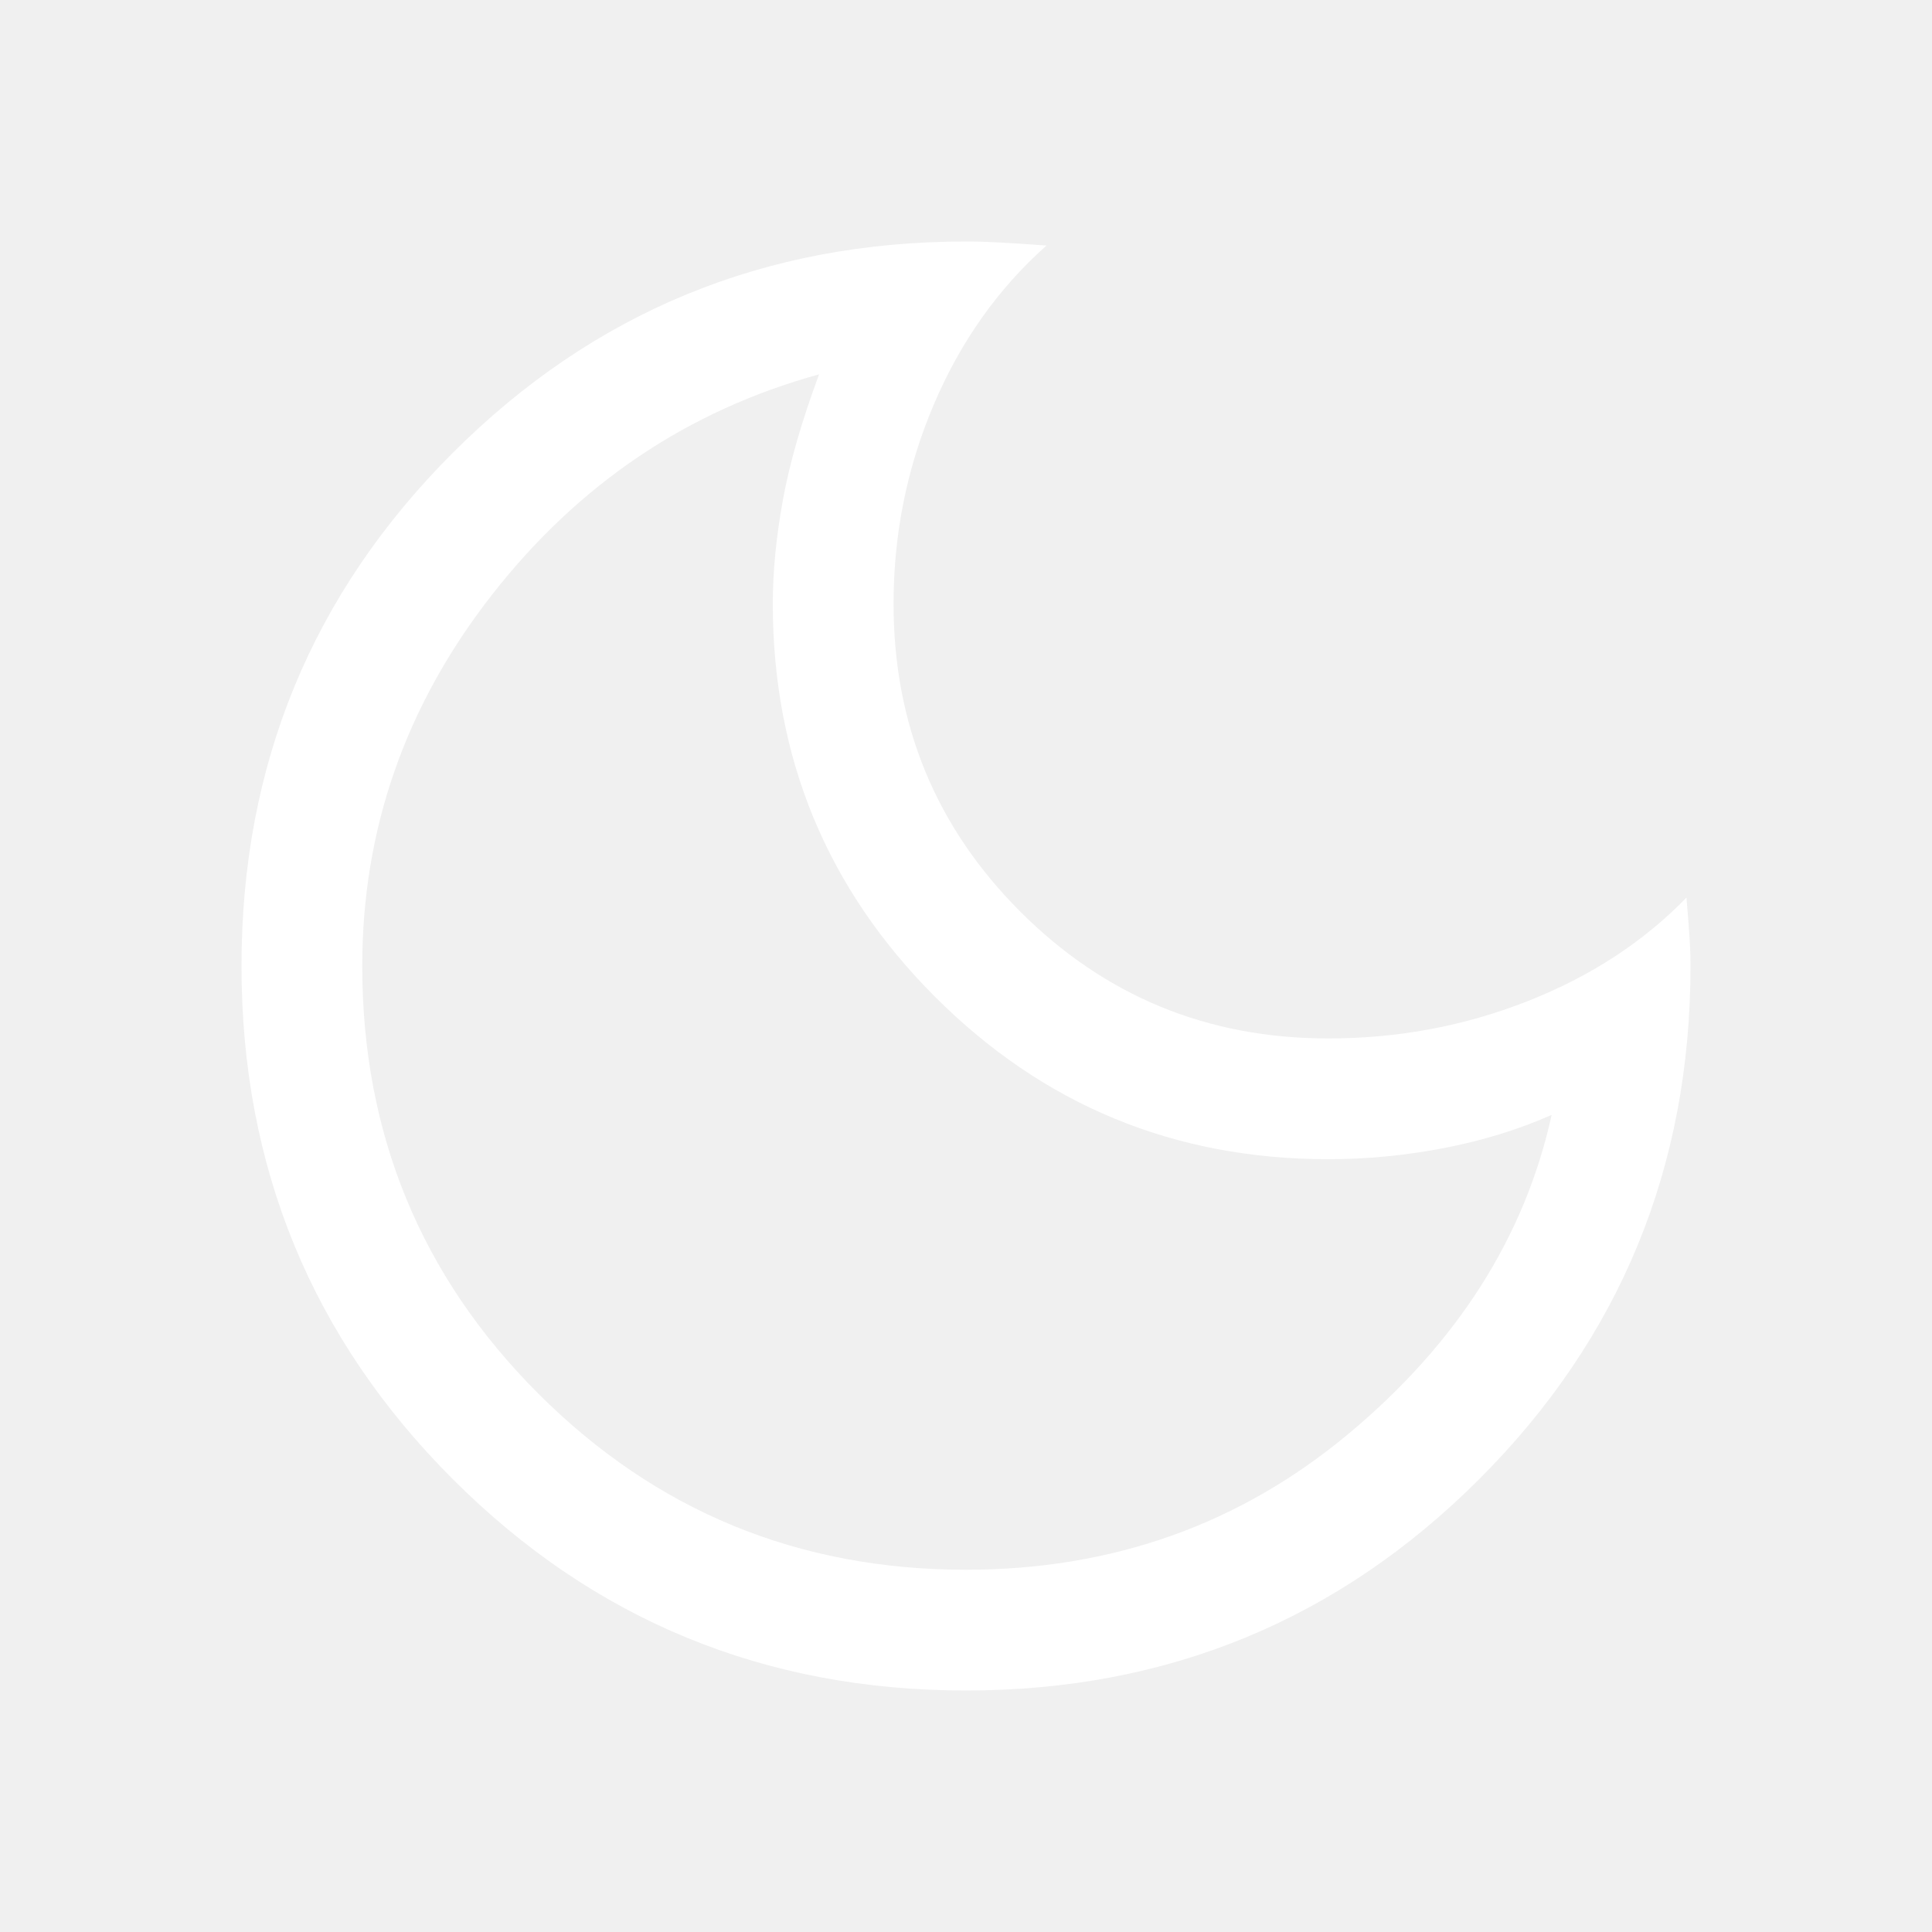
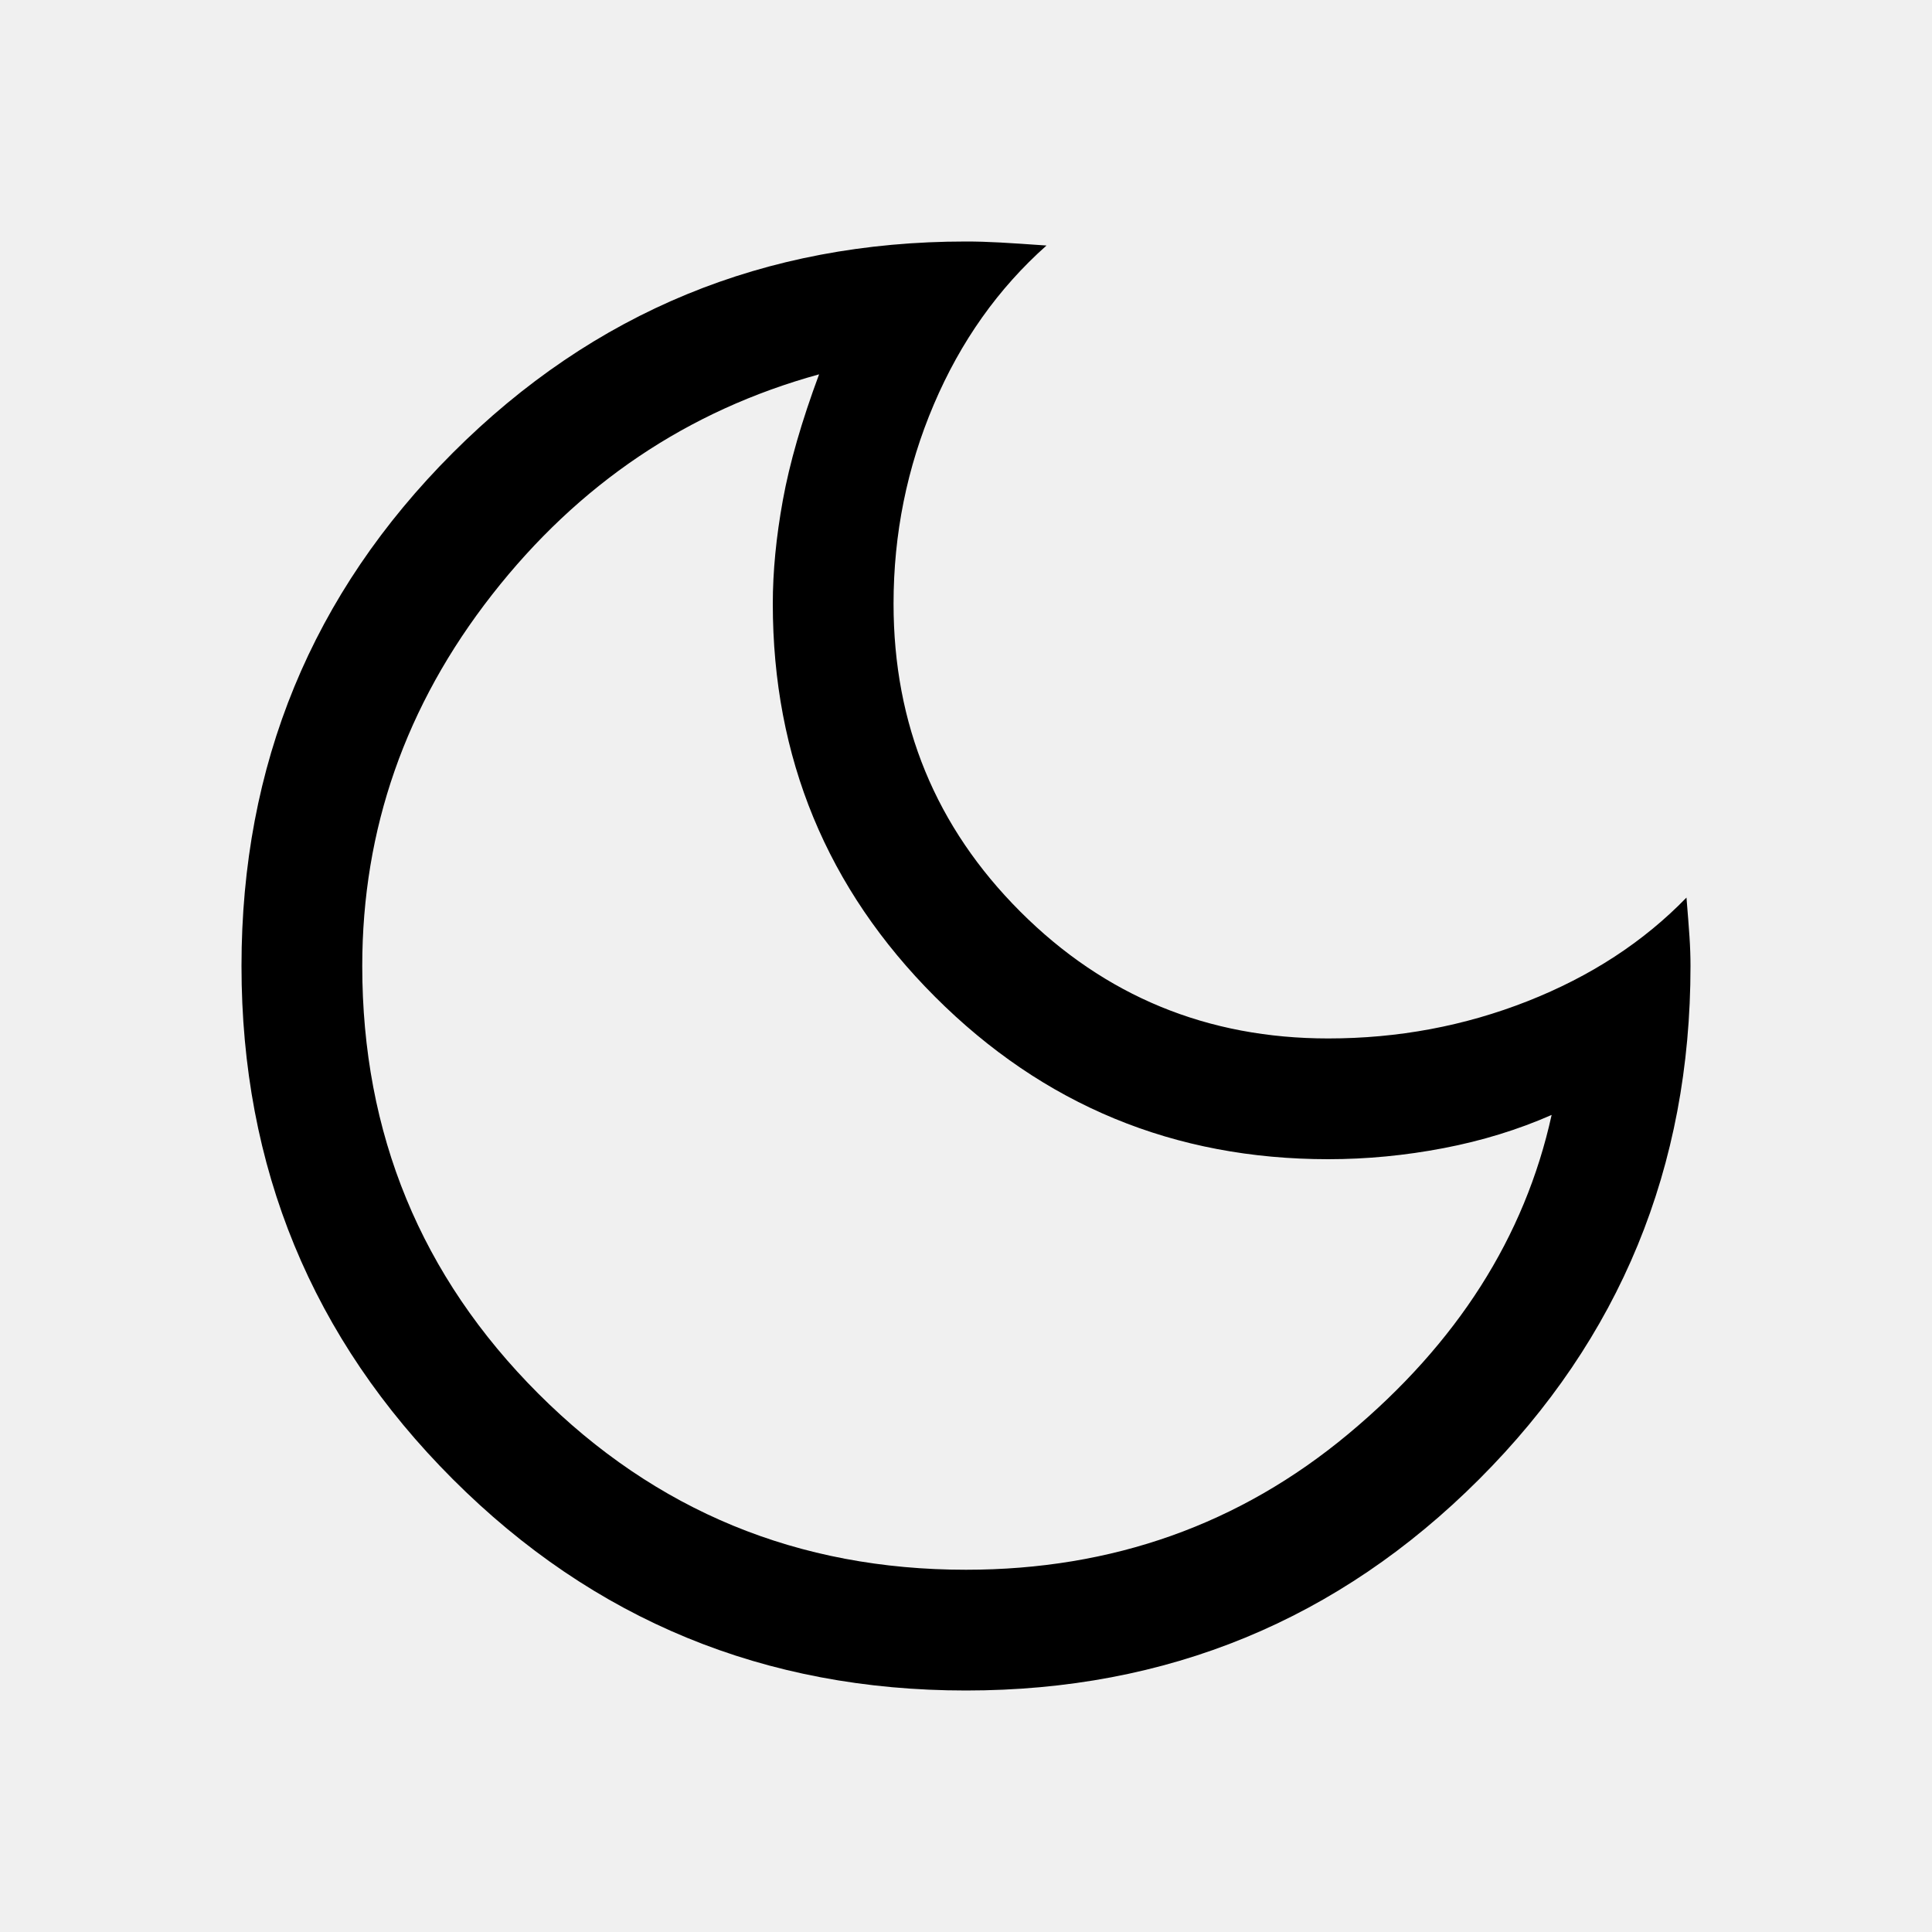
<svg xmlns="http://www.w3.org/2000/svg" height="48" viewBox="0 -960 960 960" width="48">
-   <path fill="white" d="M480-120q-150 0-255-105T120-480q0-150 105-255t255-105q8 0 17 .5t23 1.5q-36 32-56 79t-20 99q0 90 63 153t153 63q52 0 99-18.5t79-51.5q1 12 1.5 19.5t.5 14.5q0 150-105 255T480-120Zm0-60q109 0 190-67.5T771-406q-25 11-53.667 16.5Q688.667-384 660-384q-114.689 0-195.345-80.655Q384-545.311 384-660q0-24 5-51.5t18-62.5q-98 27-162.5 109.5T180-480q0 125 87.5 212.5T480-180Zm-4-297Z" />
+   <path fill="#000" d="M480-120q-150 0-255-105T120-480q0-150 105-255t255-105q8 0 17 .5t23 1.5q-36 32-56 79t-20 99q0 90 63 153t153 63q52 0 99-18.5t79-51.5q1 12 1.5 19.5t.5 14.5q0 150-105 255T480-120Zm0-60q109 0 190-67.5T771-406q-25 11-53.667 16.5Q688.667-384 660-384q-114.689 0-195.345-80.655Q384-545.311 384-660q0-24 5-51.5t18-62.5q-98 27-162.5 109.5T180-480q0 125 87.5 212.5T480-180Zm-4-297Z" />
</svg>
